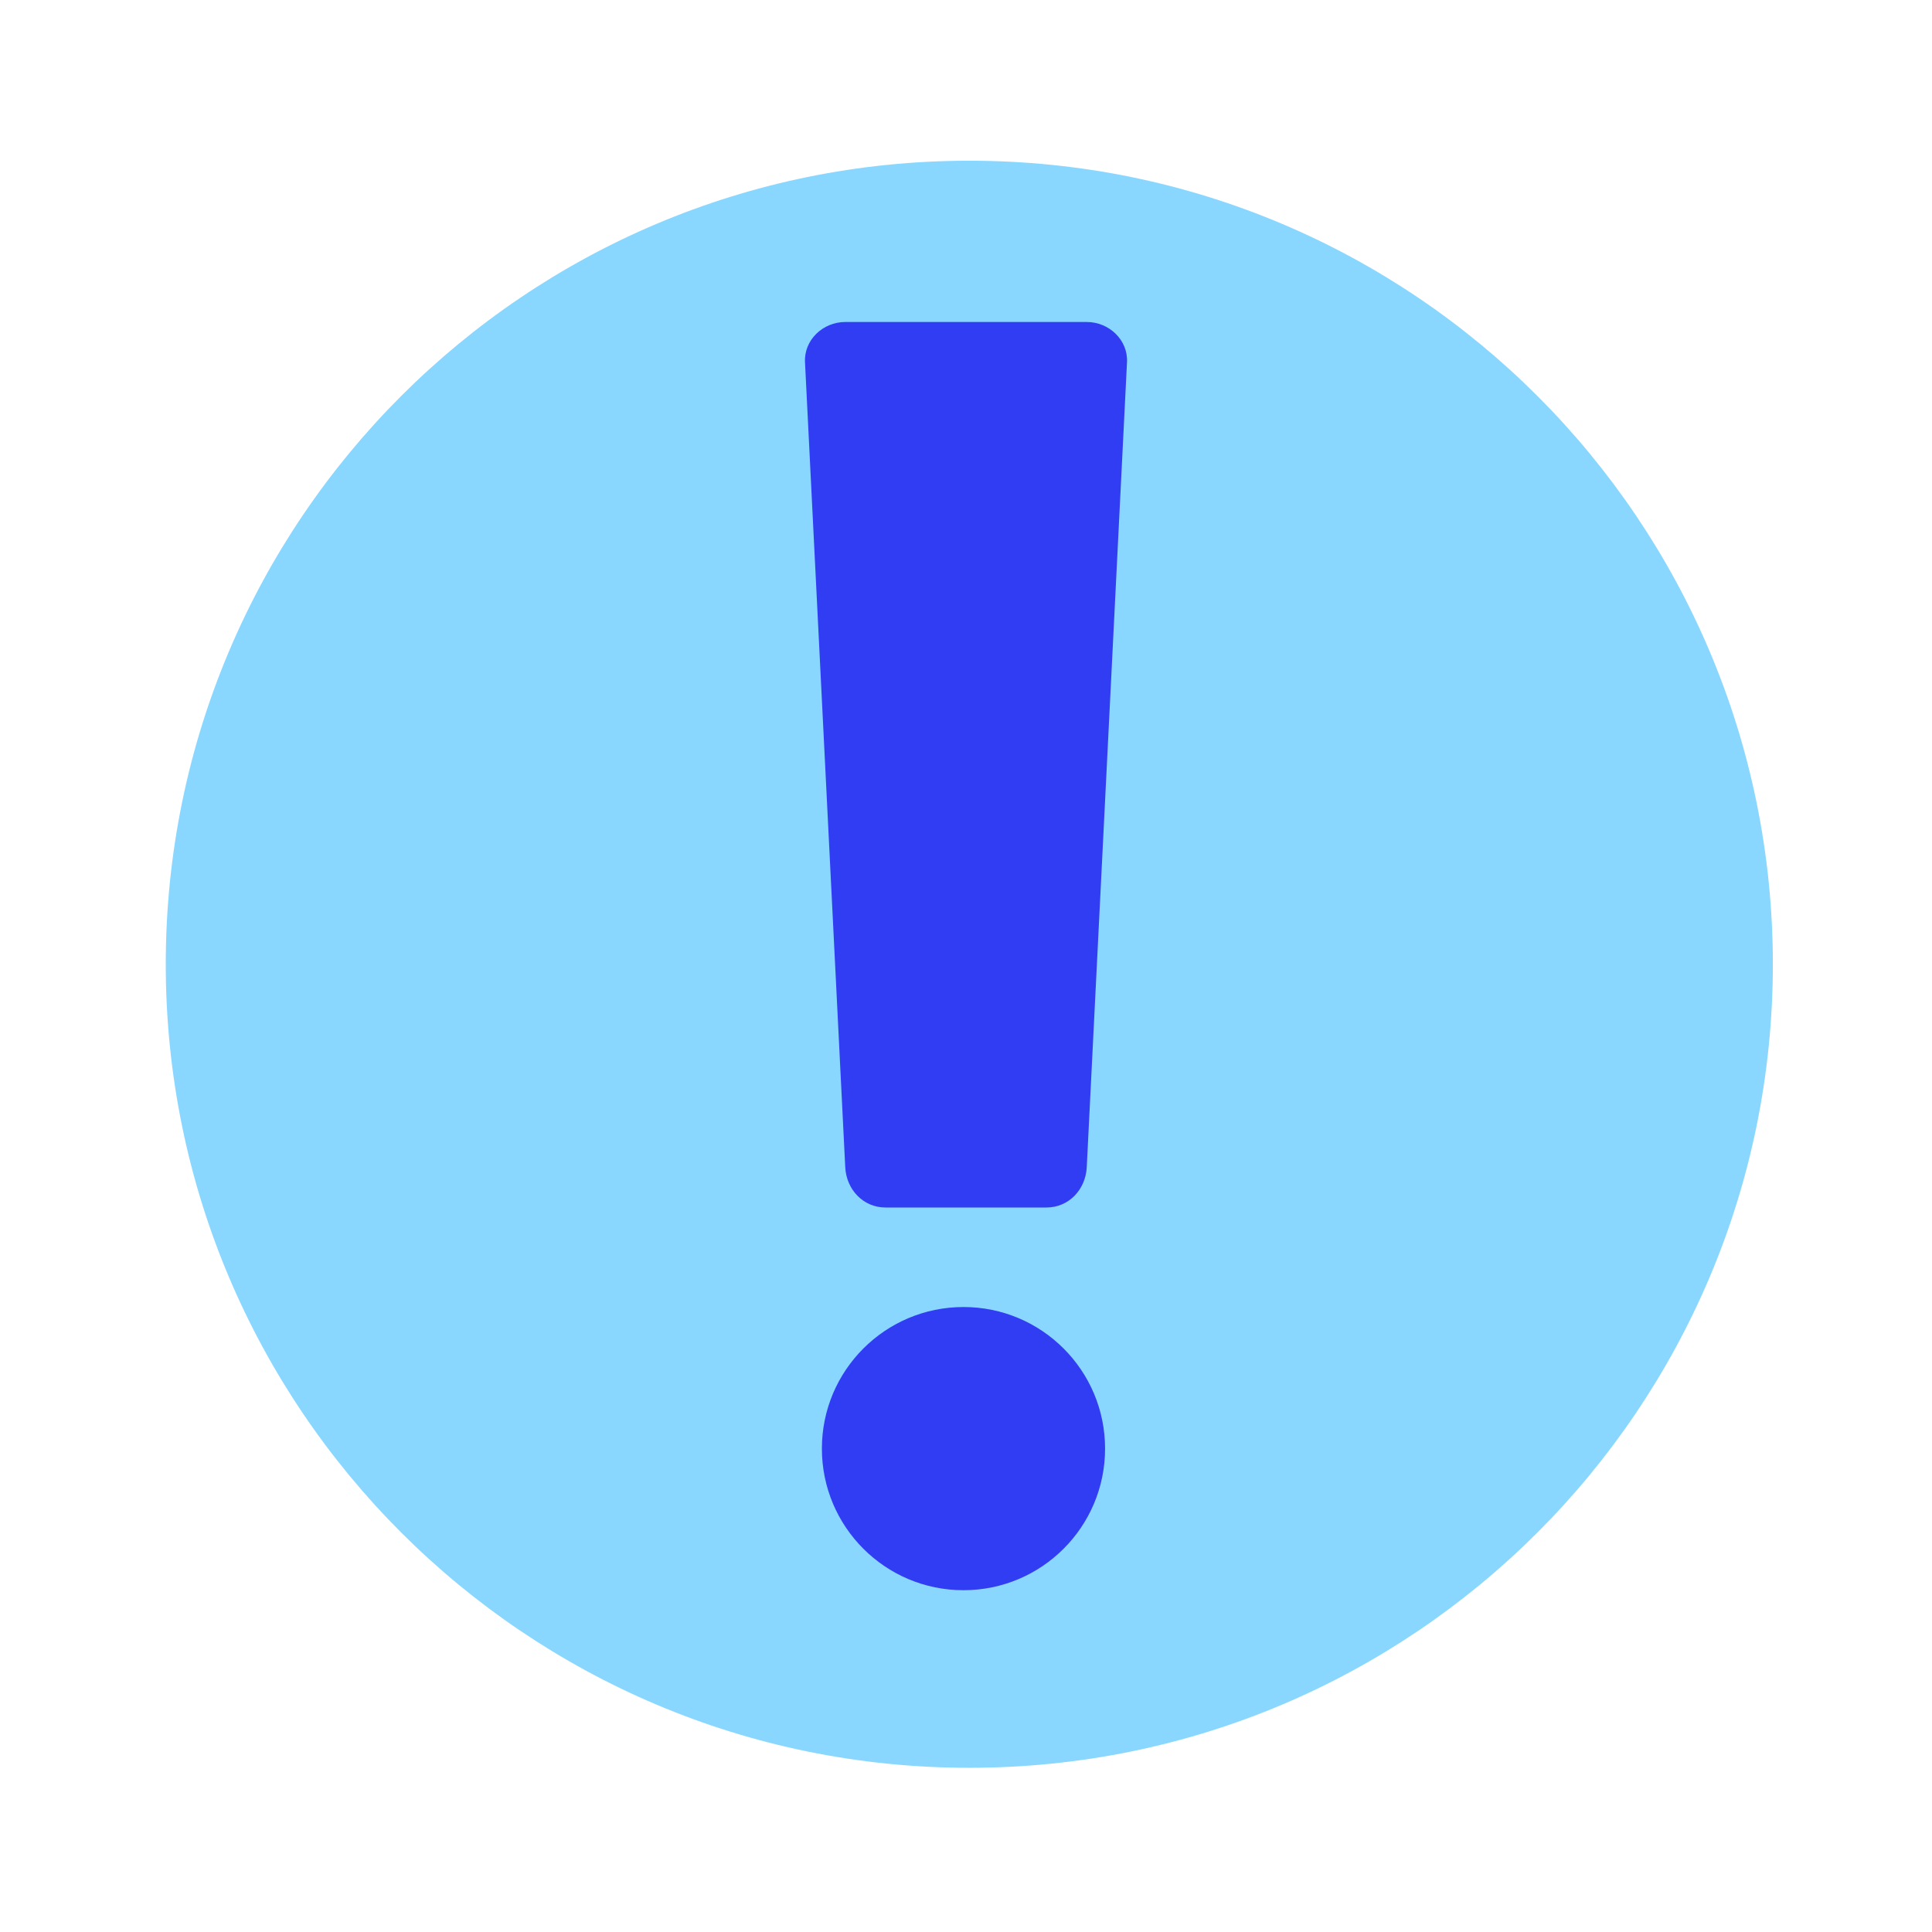
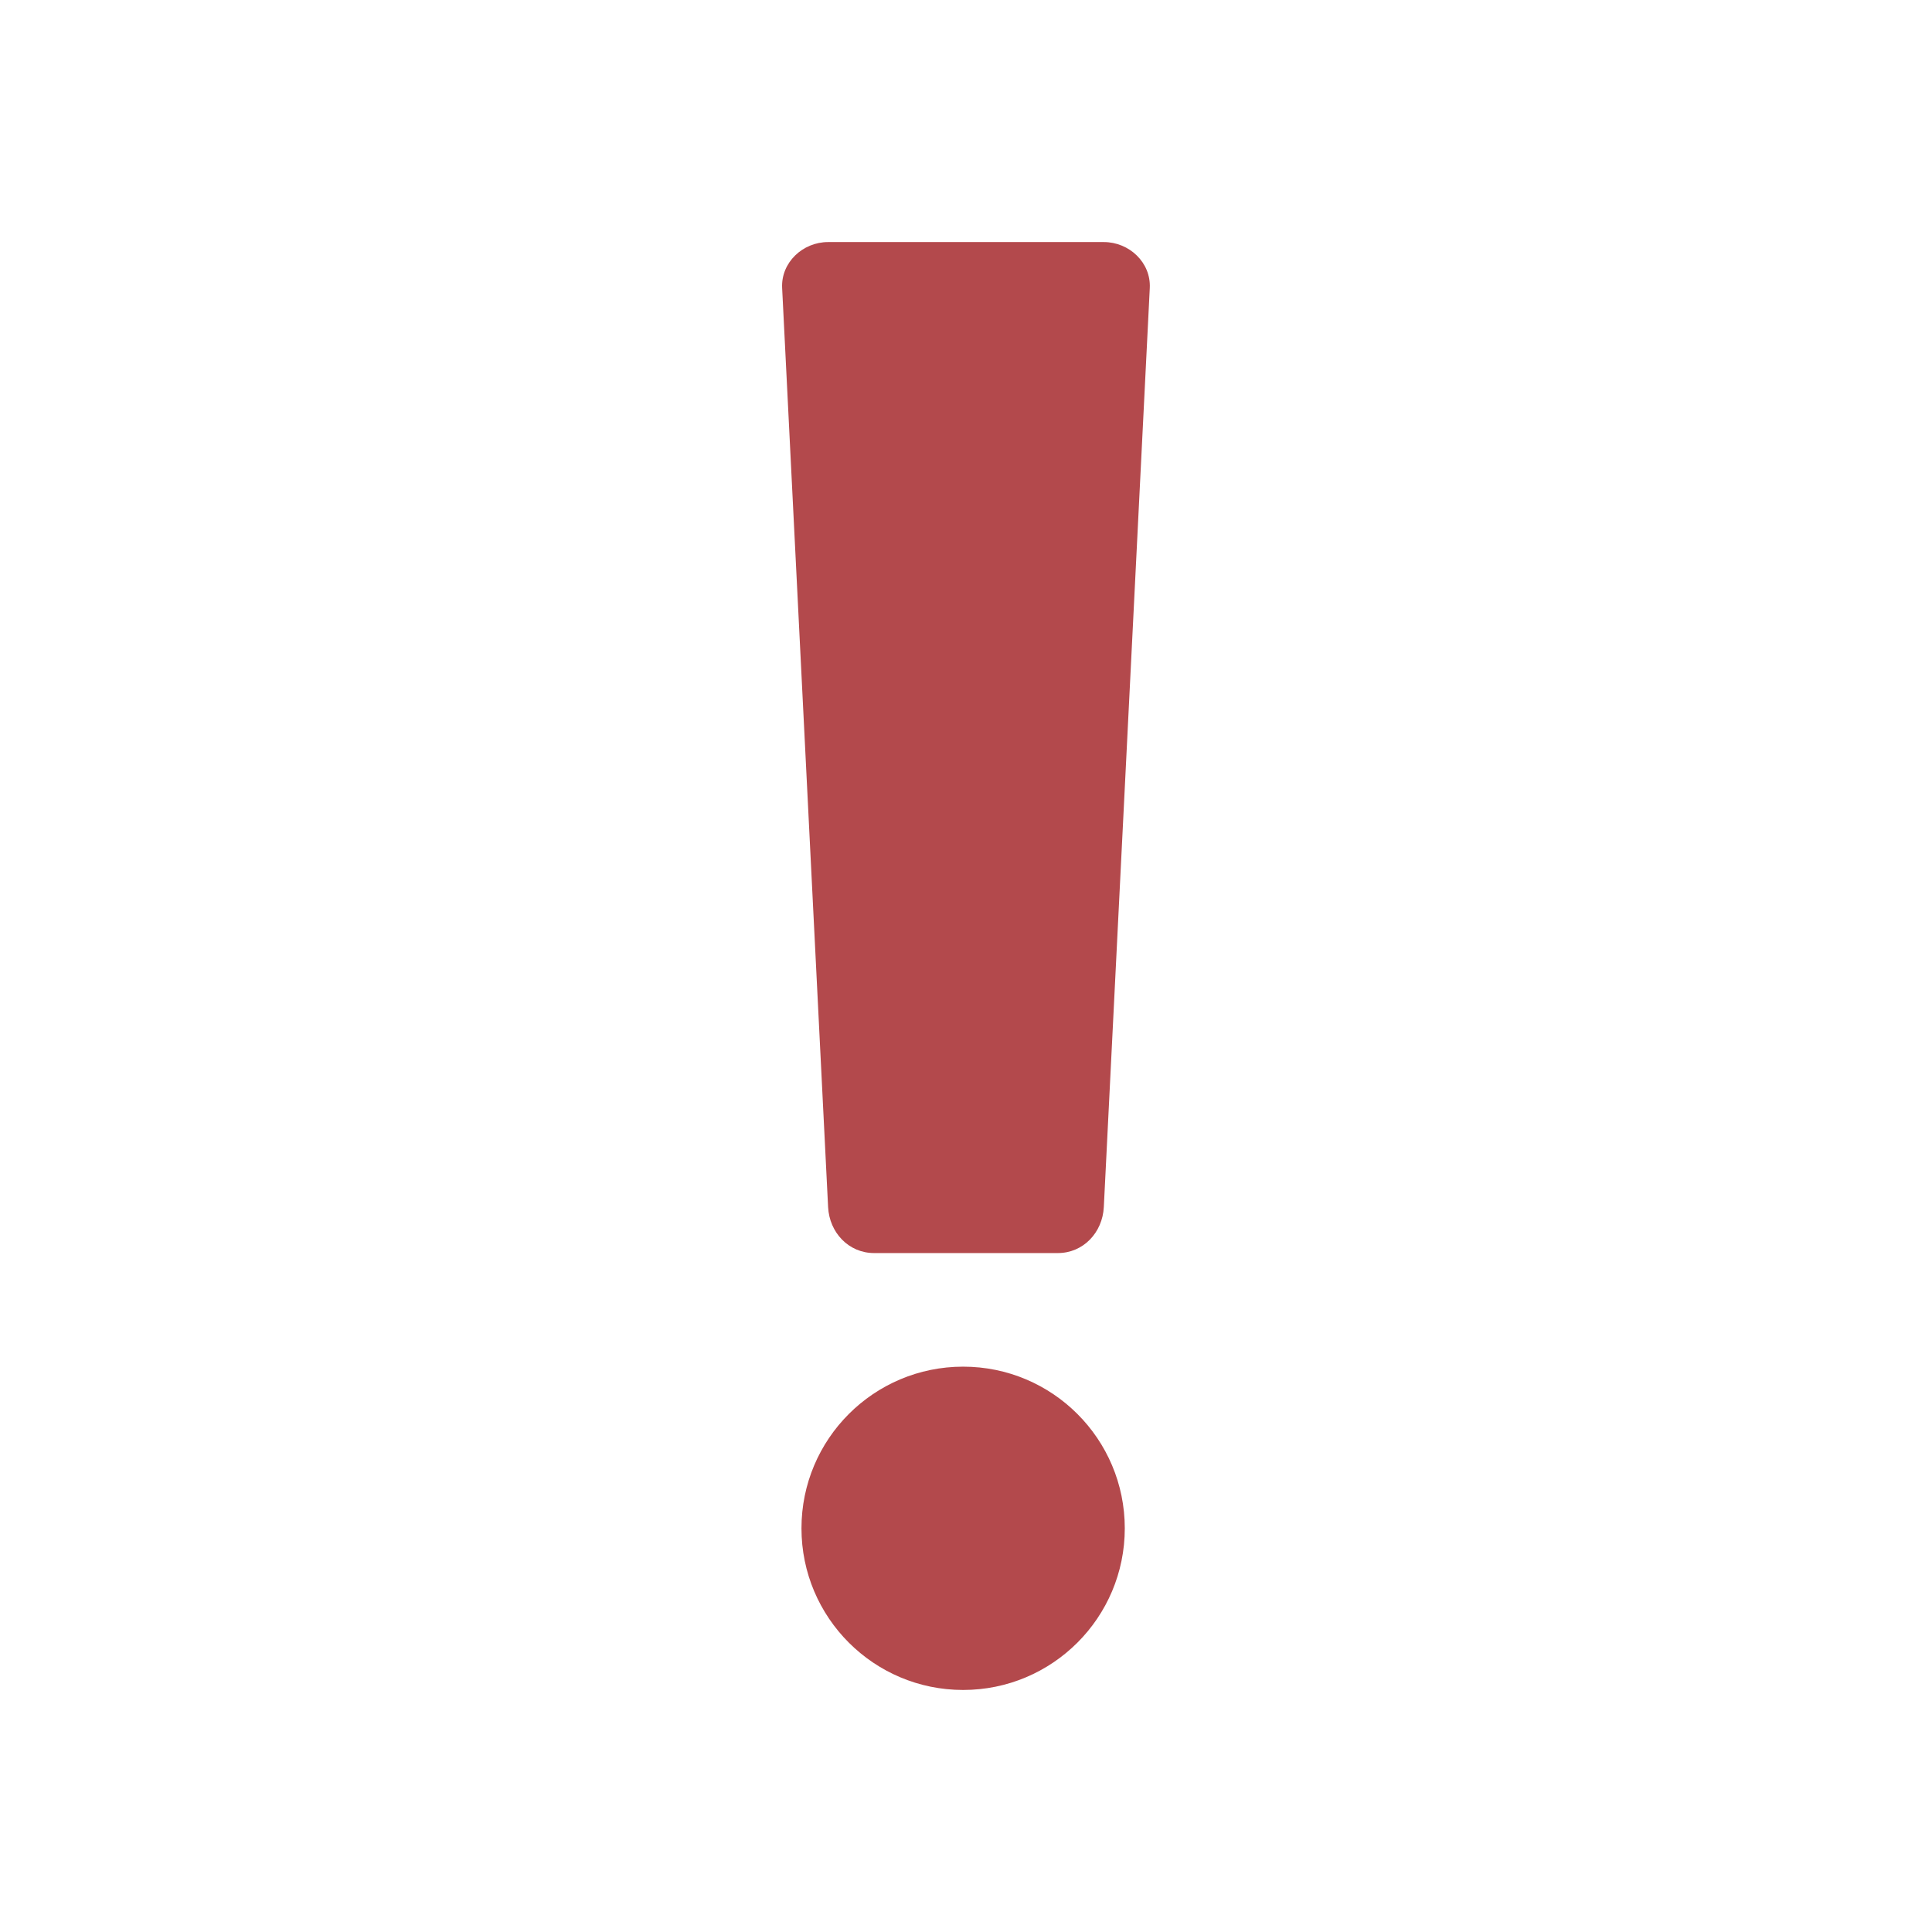
<svg xmlns="http://www.w3.org/2000/svg" width="24" height="24" id="svg2" version="1.1">
  <defs id="defs4" />
  <g id="layer1" transform="translate(0,-1028.362)">
-     <path style="fill:#89d7ff;fill-opacity:1;fill-rule:nonzero;stroke:#313df2;stroke-width:0;stroke-linecap:round;stroke-linejoin:round;stroke-miterlimit:4;stroke-opacity:1;stroke-dasharray:none" id="path2987" d="m 25,17.5 a 6.5,6.5 0 1 1 -13,0 6.5,6.5 0 1 1 13,0 z" transform="matrix(1.535682,0,0,1.535682,-16.36898,1013.466)" />
-     <path style="fill:#313df2;fill-opacity:1;fill-rule:nonzero;stroke:#313df2;stroke-width:0;stroke-linecap:round;stroke-linejoin:round;stroke-miterlimit:4;stroke-opacity:1;stroke-dasharray:none" id="path3765" d="m -5,9 a 1,1 0 1 1 -2,0 1,1 0 1 1 2,0 z" transform="matrix(1.758929,0,0,1.758928,22.52232,1030.527)" />
-     <path style="fill:#313df2;fill-opacity:1;fill-rule:nonzero;stroke:#313df2;stroke-width:0;stroke-linecap:round;stroke-linejoin:miter;stroke-miterlimit:0;stroke-opacity:1" d="m 10.5,4 3,0 c 0.277,0 0.514,0.223 0.5,0.5 l -0.5,10 C 13.486,14.777 13.277,15 13,15 l -2,0 c -0.277,0 -0.486,-0.223 -0.5,-0.5 L 10,4.5 C 9.986,4.223 10.223,4 10.5,4 z" id="rect3790" transform="translate(0,1028.362)" />
+     <path style="fill:#b3494c;fill-opacity:1;fill-rule:nonzero;stroke:none" id="path3765" d="m -5,9 a 1,1 0 1 1 -2,0 1,1 0 1 1 2,0 z" transform="matrix(2.008139,0,0,2.008139,24.01316,1029.274)" />
+     <path style="fill:#b3494c;fill-opacity:1;fill-rule:nonzero;stroke:none" d="m 10.287,1031.369 3.425,0 c 0.316,0 0.587,0.255 0.571,0.571 l -0.571,11.417 c -0.016,0.316 -0.255,0.571 -0.571,0.571 l -2.283,0 c -0.316,0 -0.555,-0.255 -0.571,-0.571 l -0.571,-11.417 c -0.016,-0.316 0.255,-0.571 0.571,-0.571 z" id="rect3790" />
  </g>
</svg>
